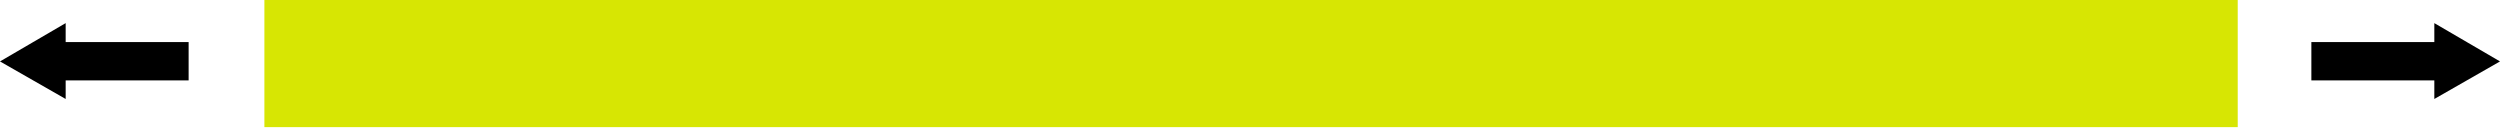
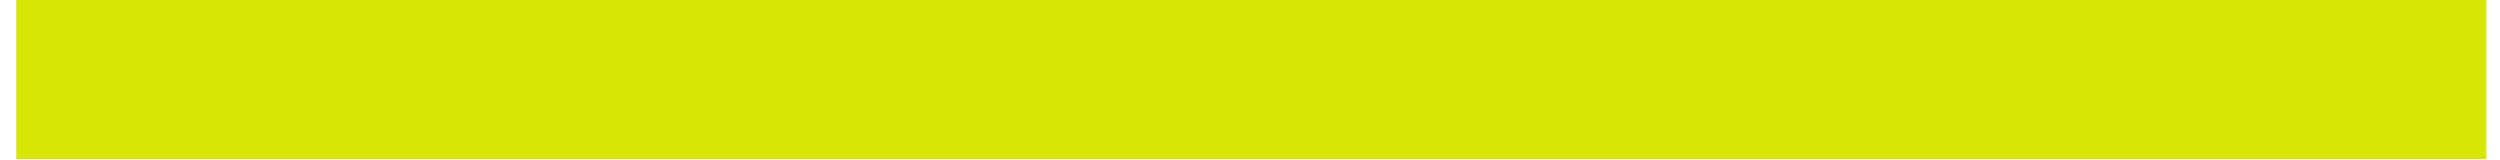
- <svg xmlns="http://www.w3.org/2000/svg" width="432.644" height="22" viewBox="0 0 432.644 22">
-   <g id="Group_590" data-name="Group 590" transform="translate(-535.245 -977)">
-     <rect id="Rectangle_123" data-name="Rectangle 123" width="341.5" height="22" transform="translate(581 977)" fill="#d7e603" />
-     <path id="Path_250" data-name="Path 250" d="M995.95,366.667v21.279h-3.283l6.63,11.365,6.5-11.365h-3.22V366.667Z" transform="translate(934.555 -11.667) rotate(90)" />
-     <path id="Path_1575" data-name="Path 1575" d="M3.283,32.644V11.365H0L6.63,0l6.5,11.365H9.913V32.644Z" transform="translate(967.889 981) rotate(90)" />
+ <svg xmlns="http://www.w3.org/2000/svg" width="345.644" height="22">
+   <g>
+     <rect fill="none" id="canvas_background" height="24" width="347.644" y="-1" x="-1" />
+   </g>
+   <g>
+     <g id="Group_590">
+       <rect x="2.256" y="0" fill="#d7e603" height="22" width="341.5" id="Rectangle_123" />
+       <path transform="rotate(90 355.8105,-988.667) " d="m1351.761,-622l0,21.279l-3.283,0l6.63,11.365l6.5,-11.365l-3.22,0l0,-21.279l-6.627,0z" id="Path_250" />
+       <path transform="rotate(90 389.1445,4) " d="m392.427,36.644l0,-21.279l-3.283,0l6.63,-11.365l6.5,11.365l-3.217,0l0,21.279l-6.63,0z" id="Path_1575" />
+     </g>
  </g>
</svg>
